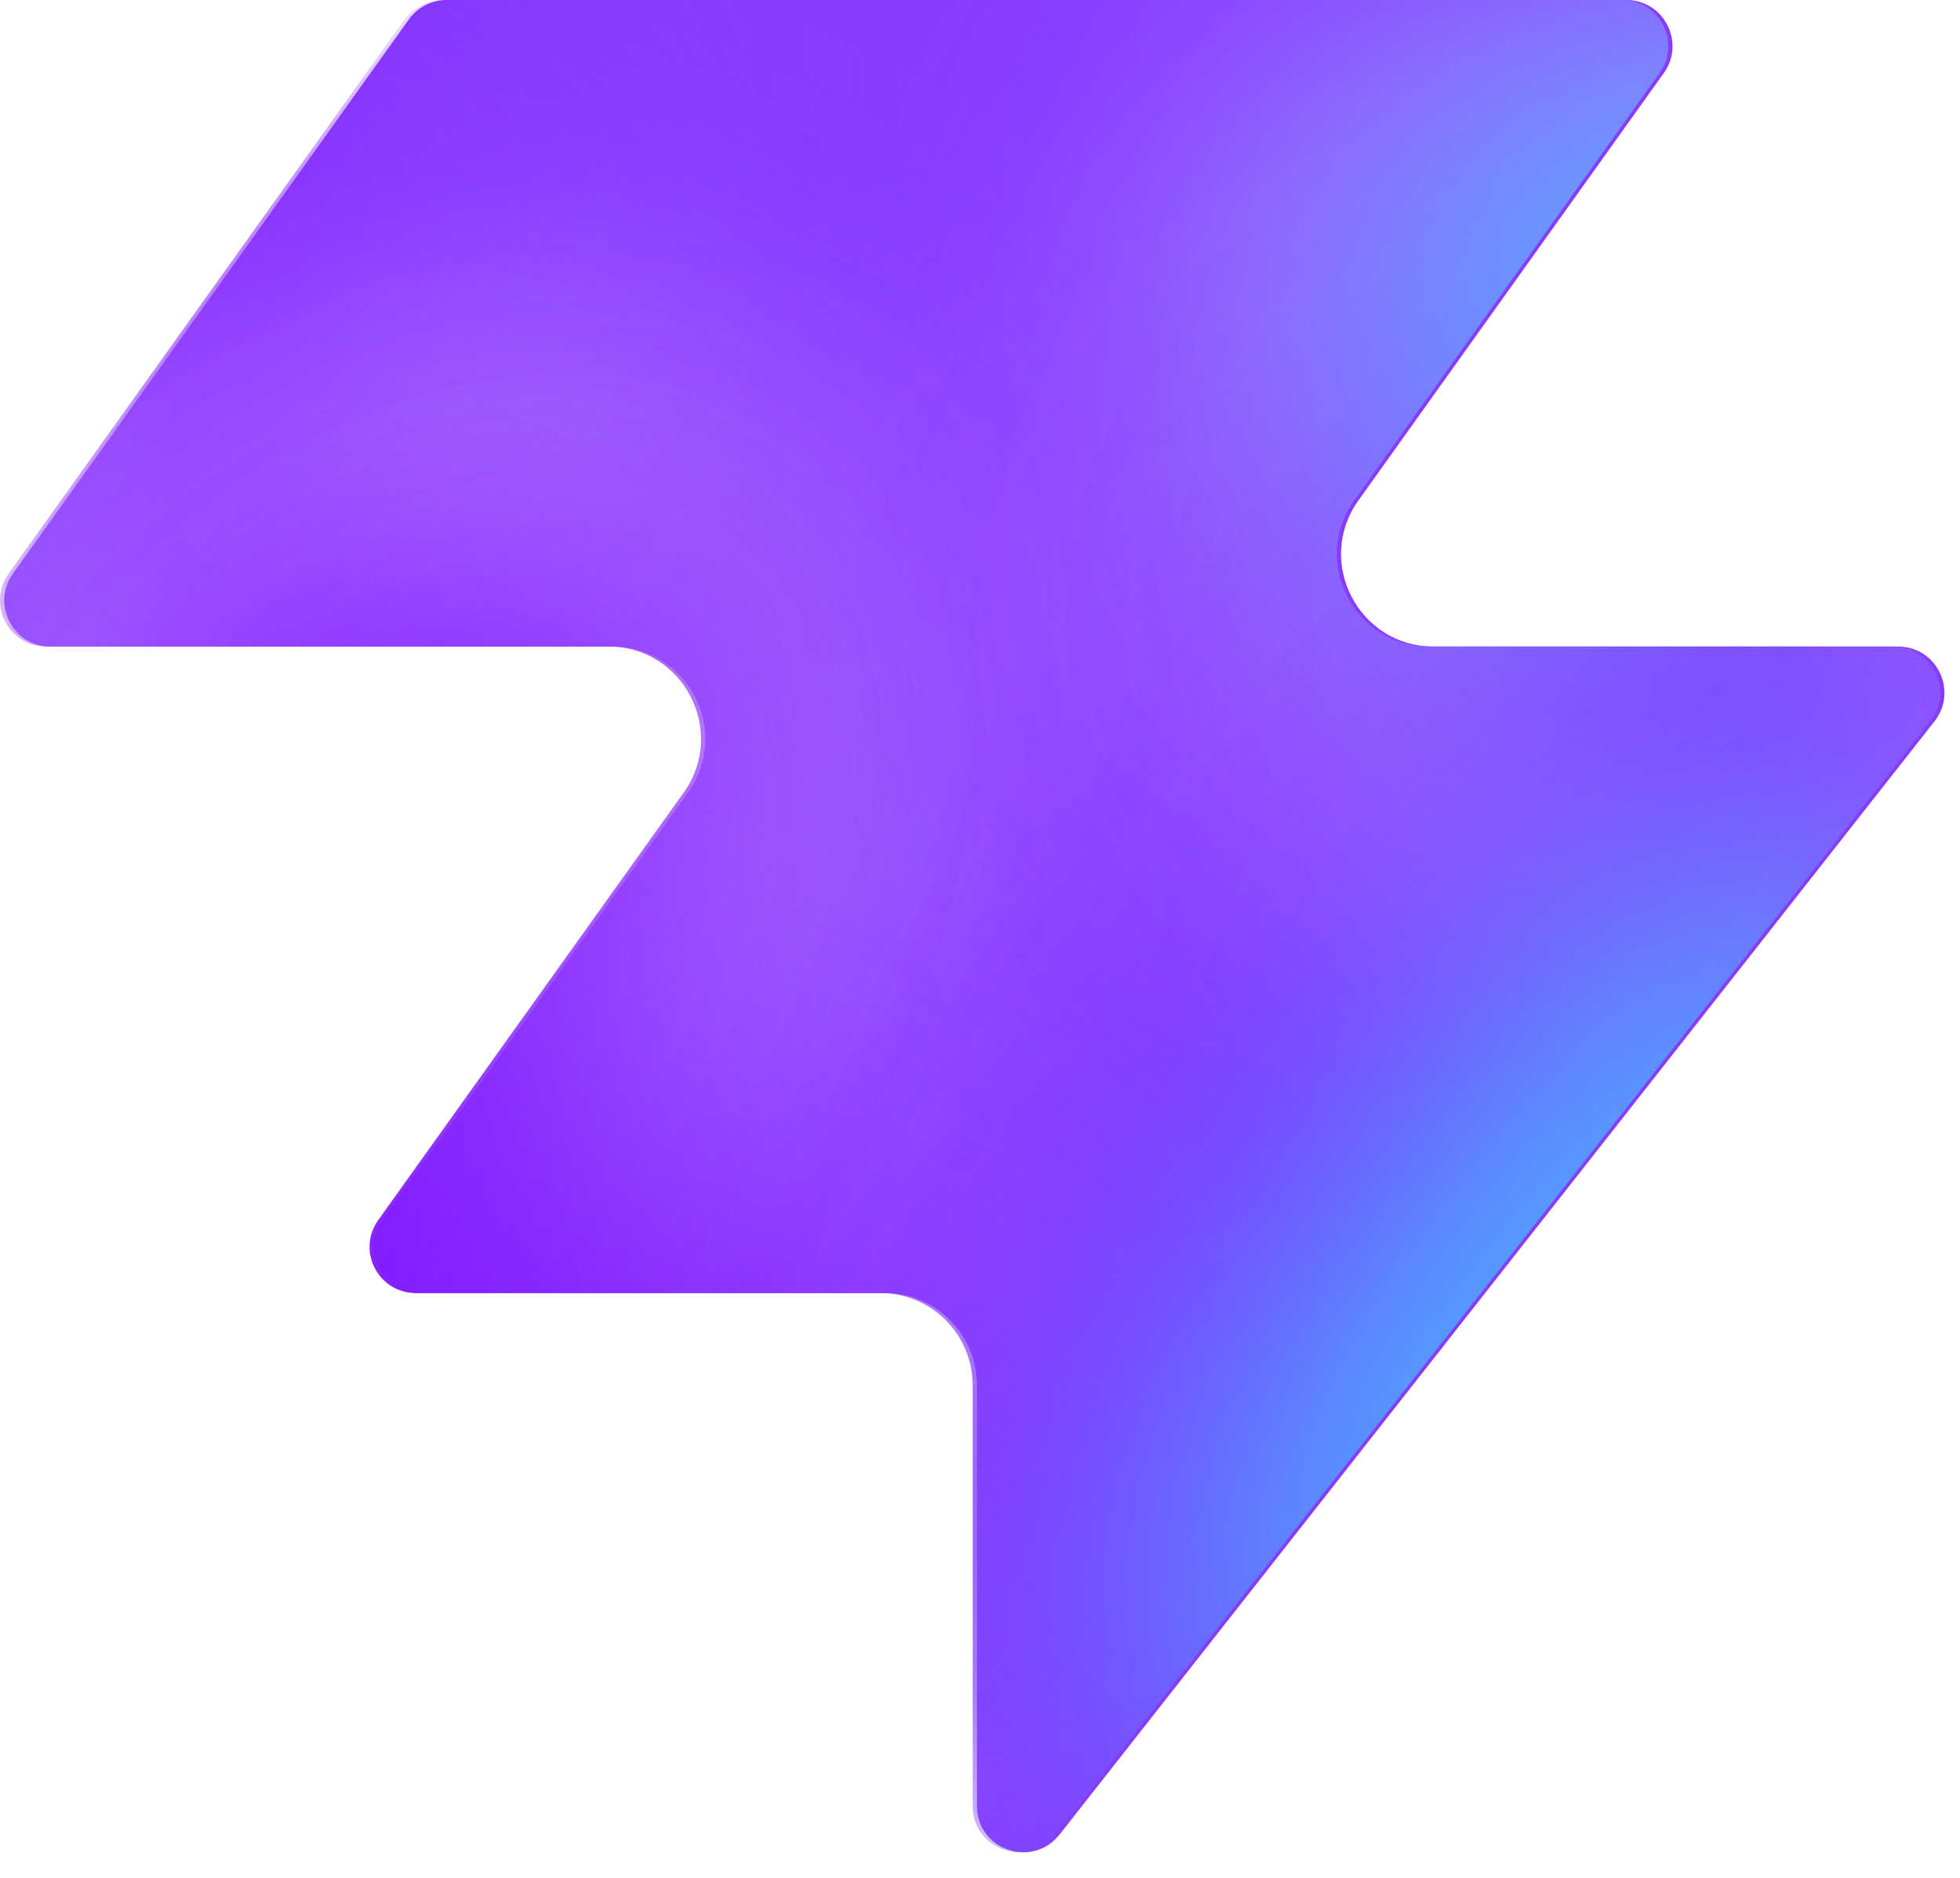
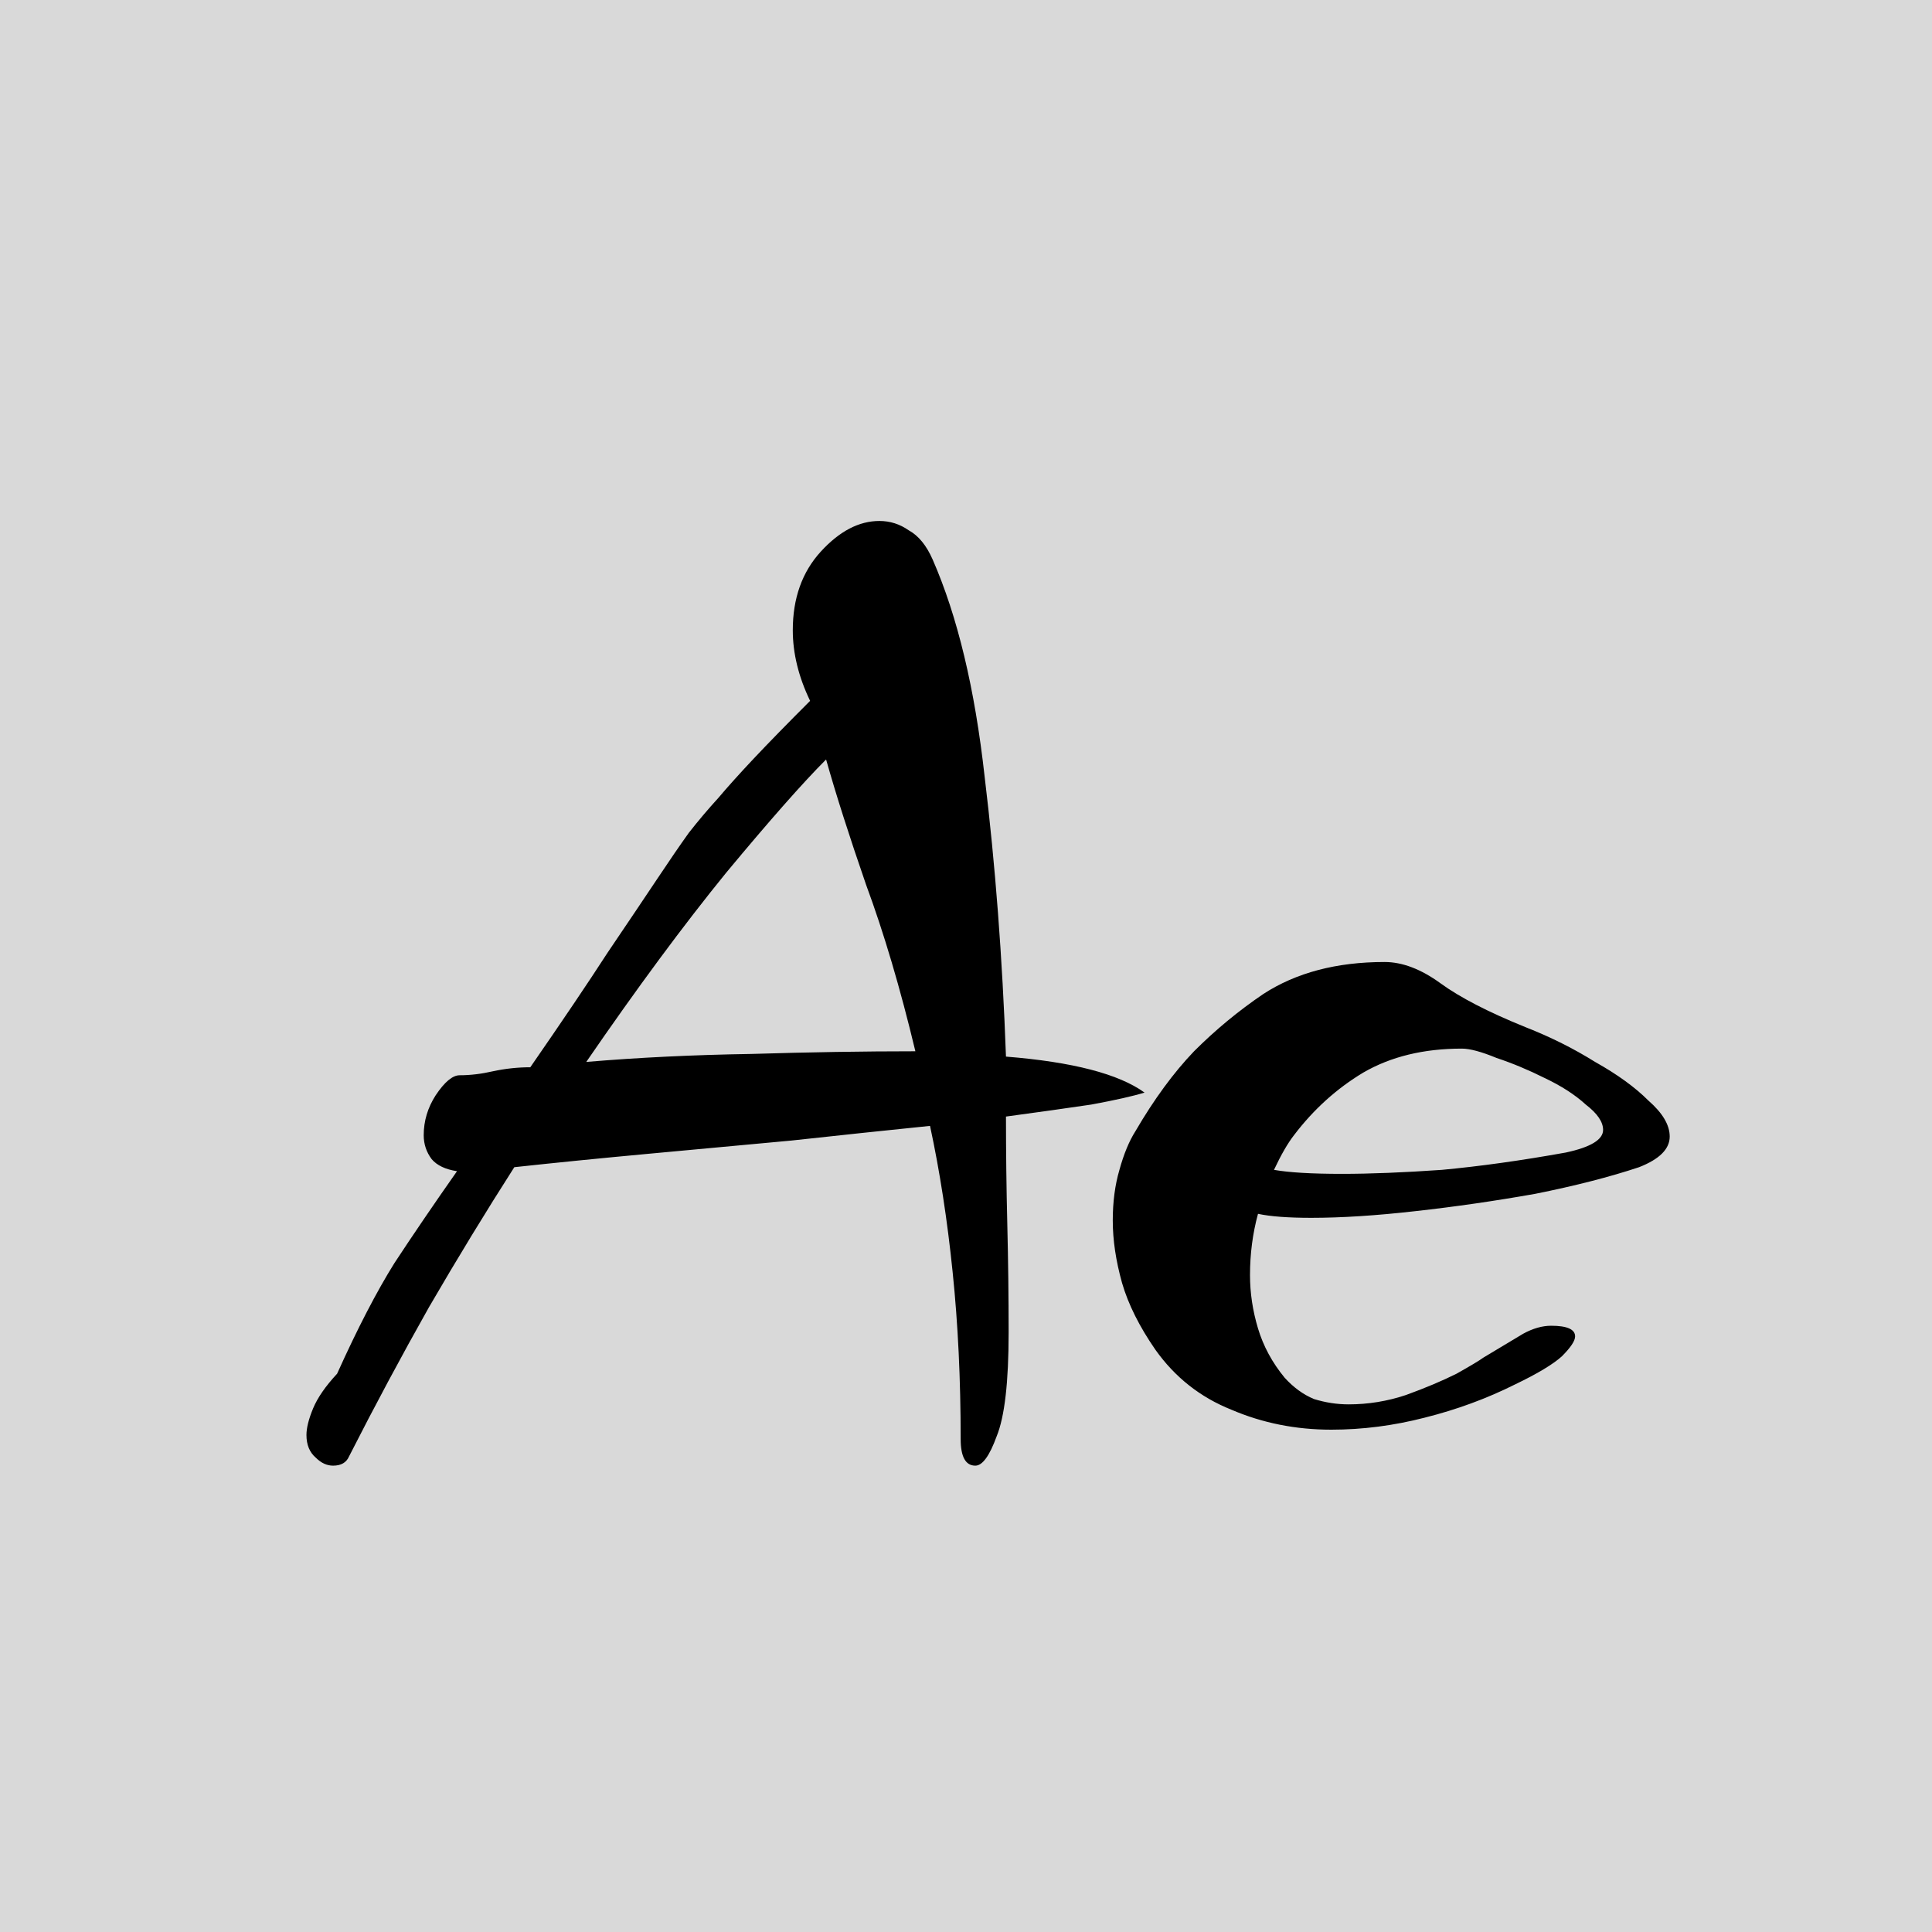
- <svg xmlns="http://www.w3.org/2000/svg" width="48" height="46" fill="none" viewBox="0 0 48 46">
-   <path fill="#863bff" d="M25.946 44.938c-.664.845-2.021.375-2.021-.698V33.937a2.26 2.26 0 0 0-2.262-2.262H10.287c-.92 0-1.456-1.04-.92-1.788l7.48-10.471c1.07-1.497 0-3.578-1.842-3.578H1.237c-.92 0-1.456-1.04-.92-1.788L10.013.474c.214-.297.556-.474.92-.474h28.894c.92 0 1.456 1.04.92 1.788l-7.48 10.471c-1.07 1.498 0 3.579 1.842 3.579h11.377c.943 0 1.473 1.088.89 1.83L25.947 44.94z" style="fill:#863bff;fill:color(display-p3 .525 .23 1);fill-opacity:1" />
-   <mask id="a" width="48" height="46" x="0" y="0" maskUnits="userSpaceOnUse" style="mask-type:alpha">
-     <path fill="#000" d="M25.842 44.938c-.664.844-2.021.375-2.021-.698V33.937a2.26 2.26 0 0 0-2.262-2.262H10.183c-.92 0-1.456-1.04-.92-1.788l7.48-10.471c1.07-1.498 0-3.579-1.842-3.579H1.133c-.92 0-1.456-1.04-.92-1.787L9.91.473c.214-.297.556-.474.92-.474h28.894c.92 0 1.456 1.04.92 1.788l-7.48 10.471c-1.07 1.498 0 3.578 1.842 3.578h11.377c.943 0 1.473 1.088.89 1.832L25.843 44.94z" style="fill:#000;fill-opacity:1" />
-   </mask>
-   <g mask="url(#a)">
-     <g filter="url(#b)">
-       <ellipse cx="5.508" cy="14.704" fill="#ede6ff" rx="5.508" ry="14.704" style="fill:#ede6ff;fill:color(display-p3 .927 .903 1);fill-opacity:1" transform="matrix(.00324 1 1 -.00324 -4.47 31.516)" />
-     </g>
-     <g filter="url(#c)">
-       <ellipse cx="10.399" cy="29.851" fill="#ede6ff" rx="10.399" ry="29.851" style="fill:#ede6ff;fill:color(display-p3 .927 .903 1);fill-opacity:1" transform="matrix(.00324 1 1 -.00324 -39.328 7.883)" />
-     </g>
-     <g filter="url(#d)">
-       <ellipse cx="5.508" cy="30.487" fill="#7e14ff" rx="5.508" ry="30.487" style="fill:#7e14ff;fill:color(display-p3 .492 .077 1);fill-opacity:1" transform="rotate(89.814 -25.913 -14.639)scale(1 -1)" />
-     </g>
-     <g filter="url(#e)">
-       <ellipse cx="5.508" cy="30.599" fill="#7e14ff" rx="5.508" ry="30.599" style="fill:#7e14ff;fill:color(display-p3 .492 .077 1);fill-opacity:1" transform="rotate(89.814 -32.644 -3.334)scale(1 -1)" />
-     </g>
-     <g filter="url(#f)">
-       <ellipse cx="5.508" cy="30.599" fill="#7e14ff" rx="5.508" ry="30.599" style="fill:#7e14ff;fill:color(display-p3 .492 .077 1);fill-opacity:1" transform="matrix(.00324 1 1 -.00324 -34.34 30.47)" />
-     </g>
-     <g filter="url(#g)">
-       <ellipse cx="14.072" cy="22.078" fill="#ede6ff" rx="14.072" ry="22.078" style="fill:#ede6ff;fill:color(display-p3 .927 .903 1);fill-opacity:1" transform="rotate(93.35 24.506 48.493)scale(-1 1)" />
-     </g>
-     <g filter="url(#h)">
-       <ellipse cx="3.47" cy="21.501" fill="#7e14ff" rx="3.47" ry="21.501" style="fill:#7e14ff;fill:color(display-p3 .492 .077 1);fill-opacity:1" transform="rotate(89.009 28.708 47.59)scale(-1 1)" />
-     </g>
-     <g filter="url(#i)">
-       <ellipse cx="3.47" cy="21.501" fill="#7e14ff" rx="3.47" ry="21.501" style="fill:#7e14ff;fill:color(display-p3 .492 .077 1);fill-opacity:1" transform="rotate(89.009 28.708 47.59)scale(-1 1)" />
-     </g>
-     <g filter="url(#j)">
-       <ellipse cx=".387" cy="8.972" fill="#7e14ff" rx="4.407" ry="29.108" style="fill:#7e14ff;fill:color(display-p3 .492 .077 1);fill-opacity:1" transform="rotate(39.51 .387 8.972)" />
-     </g>
-     <g filter="url(#k)">
-       <ellipse cx="47.523" cy="-6.092" fill="#7e14ff" rx="4.407" ry="29.108" style="fill:#7e14ff;fill:color(display-p3 .492 .077 1);fill-opacity:1" transform="rotate(37.892 47.523 -6.092)" />
-     </g>
-     <g filter="url(#l)">
-       <ellipse cx="41.412" cy="6.333" fill="#47bfff" rx="5.971" ry="9.665" style="fill:#47bfff;fill:color(display-p3 .28 .748 1);fill-opacity:1" transform="rotate(37.892 41.412 6.333)" />
-     </g>
-     <g filter="url(#m)">
-       <ellipse cx="-1.879" cy="38.332" fill="#7e14ff" rx="4.407" ry="29.108" style="fill:#7e14ff;fill:color(display-p3 .492 .077 1);fill-opacity:1" transform="rotate(37.892 -1.88 38.332)" />
-     </g>
-     <g filter="url(#n)">
-       <ellipse cx="-1.879" cy="38.332" fill="#7e14ff" rx="4.407" ry="29.108" style="fill:#7e14ff;fill:color(display-p3 .492 .077 1);fill-opacity:1" transform="rotate(37.892 -1.88 38.332)" />
-     </g>
-     <g filter="url(#o)">
-       <ellipse cx="35.651" cy="29.907" fill="#7e14ff" rx="4.407" ry="29.108" style="fill:#7e14ff;fill:color(display-p3 .492 .077 1);fill-opacity:1" transform="rotate(37.892 35.651 29.907)" />
-     </g>
-     <g filter="url(#p)">
-       <ellipse cx="38.418" cy="32.4" fill="#47bfff" rx="5.971" ry="15.297" style="fill:#47bfff;fill:color(display-p3 .28 .748 1);fill-opacity:1" transform="rotate(37.892 38.418 32.4)" />
-     </g>
-   </g>
-   <defs>
-     <filter id="b" width="60.045" height="41.654" x="-19.77" y="16.149" color-interpolation-filters="sRGB" filterUnits="userSpaceOnUse">
-       <feFlood flood-opacity="0" result="BackgroundImageFix" />
-       <feBlend in="SourceGraphic" in2="BackgroundImageFix" result="shape" />
-       <feGaussianBlur result="effect1_foregroundBlur_2002_17158" stdDeviation="7.659" />
-     </filter>
-     <filter id="c" width="90.34" height="51.437" x="-54.613" y="-7.533" color-interpolation-filters="sRGB" filterUnits="userSpaceOnUse">
-       <feFlood flood-opacity="0" result="BackgroundImageFix" />
-       <feBlend in="SourceGraphic" in2="BackgroundImageFix" result="shape" />
-       <feGaussianBlur result="effect1_foregroundBlur_2002_17158" stdDeviation="7.659" />
-     </filter>
-     <filter id="d" width="79.355" height="29.4" x="-49.64" y="2.03" color-interpolation-filters="sRGB" filterUnits="userSpaceOnUse">
-       <feFlood flood-opacity="0" result="BackgroundImageFix" />
-       <feBlend in="SourceGraphic" in2="BackgroundImageFix" result="shape" />
-       <feGaussianBlur result="effect1_foregroundBlur_2002_17158" stdDeviation="4.596" />
-     </filter>
-     <filter id="e" width="79.579" height="29.4" x="-45.045" y="20.029" color-interpolation-filters="sRGB" filterUnits="userSpaceOnUse">
-       <feFlood flood-opacity="0" result="BackgroundImageFix" />
-       <feBlend in="SourceGraphic" in2="BackgroundImageFix" result="shape" />
-       <feGaussianBlur result="effect1_foregroundBlur_2002_17158" stdDeviation="4.596" />
-     </filter>
-     <filter id="f" width="79.579" height="29.4" x="-43.513" y="21.178" color-interpolation-filters="sRGB" filterUnits="userSpaceOnUse">
-       <feFlood flood-opacity="0" result="BackgroundImageFix" />
-       <feBlend in="SourceGraphic" in2="BackgroundImageFix" result="shape" />
-       <feGaussianBlur result="effect1_foregroundBlur_2002_17158" stdDeviation="4.596" />
-     </filter>
-     <filter id="g" width="74.749" height="58.852" x="15.756" y="-17.901" color-interpolation-filters="sRGB" filterUnits="userSpaceOnUse">
-       <feFlood flood-opacity="0" result="BackgroundImageFix" />
-       <feBlend in="SourceGraphic" in2="BackgroundImageFix" result="shape" />
-       <feGaussianBlur result="effect1_foregroundBlur_2002_17158" stdDeviation="7.659" />
-     </filter>
-     <filter id="h" width="61.377" height="25.362" x="23.548" y="2.284" color-interpolation-filters="sRGB" filterUnits="userSpaceOnUse">
-       <feFlood flood-opacity="0" result="BackgroundImageFix" />
-       <feBlend in="SourceGraphic" in2="BackgroundImageFix" result="shape" />
-       <feGaussianBlur result="effect1_foregroundBlur_2002_17158" stdDeviation="4.596" />
-     </filter>
-     <filter id="i" width="61.377" height="25.362" x="23.548" y="2.284" color-interpolation-filters="sRGB" filterUnits="userSpaceOnUse">
-       <feFlood flood-opacity="0" result="BackgroundImageFix" />
-       <feBlend in="SourceGraphic" in2="BackgroundImageFix" result="shape" />
-       <feGaussianBlur result="effect1_foregroundBlur_2002_17158" stdDeviation="4.596" />
-     </filter>
-     <filter id="j" width="56.045" height="63.649" x="-27.636" y="-22.853" color-interpolation-filters="sRGB" filterUnits="userSpaceOnUse">
-       <feFlood flood-opacity="0" result="BackgroundImageFix" />
-       <feBlend in="SourceGraphic" in2="BackgroundImageFix" result="shape" />
-       <feGaussianBlur result="effect1_foregroundBlur_2002_17158" stdDeviation="4.596" />
-     </filter>
-     <filter id="k" width="54.814" height="64.646" x="20.116" y="-38.415" color-interpolation-filters="sRGB" filterUnits="userSpaceOnUse">
-       <feFlood flood-opacity="0" result="BackgroundImageFix" />
-       <feBlend in="SourceGraphic" in2="BackgroundImageFix" result="shape" />
-       <feGaussianBlur result="effect1_foregroundBlur_2002_17158" stdDeviation="4.596" />
-     </filter>
-     <filter id="l" width="33.541" height="35.313" x="24.641" y="-11.323" color-interpolation-filters="sRGB" filterUnits="userSpaceOnUse">
-       <feFlood flood-opacity="0" result="BackgroundImageFix" />
-       <feBlend in="SourceGraphic" in2="BackgroundImageFix" result="shape" />
-       <feGaussianBlur result="effect1_foregroundBlur_2002_17158" stdDeviation="4.596" />
-     </filter>
-     <filter id="m" width="54.814" height="64.646" x="-29.286" y="6.009" color-interpolation-filters="sRGB" filterUnits="userSpaceOnUse">
-       <feFlood flood-opacity="0" result="BackgroundImageFix" />
-       <feBlend in="SourceGraphic" in2="BackgroundImageFix" result="shape" />
-       <feGaussianBlur result="effect1_foregroundBlur_2002_17158" stdDeviation="4.596" />
-     </filter>
-     <filter id="n" width="54.814" height="64.646" x="-29.286" y="6.009" color-interpolation-filters="sRGB" filterUnits="userSpaceOnUse">
-       <feFlood flood-opacity="0" result="BackgroundImageFix" />
-       <feBlend in="SourceGraphic" in2="BackgroundImageFix" result="shape" />
-       <feGaussianBlur result="effect1_foregroundBlur_2002_17158" stdDeviation="4.596" />
-     </filter>
-     <filter id="o" width="54.814" height="64.646" x="8.244" y="-2.416" color-interpolation-filters="sRGB" filterUnits="userSpaceOnUse">
-       <feFlood flood-opacity="0" result="BackgroundImageFix" />
-       <feBlend in="SourceGraphic" in2="BackgroundImageFix" result="shape" />
-       <feGaussianBlur result="effect1_foregroundBlur_2002_17158" stdDeviation="4.596" />
-     </filter>
-     <filter id="p" width="39.409" height="43.623" x="18.713" y="10.588" color-interpolation-filters="sRGB" filterUnits="userSpaceOnUse">
-       <feFlood flood-opacity="0" result="BackgroundImageFix" />
-       <feBlend in="SourceGraphic" in2="BackgroundImageFix" result="shape" />
-       <feGaussianBlur result="effect1_foregroundBlur_2002_17158" stdDeviation="4.596" />
-     </filter>
-   </defs>
+ <svg xmlns="http://www.w3.org/2000/svg" width="58" height="58" viewBox="0 0 58 58" fill="none">
+   <rect width="58" height="58" fill="#D9D9D9" />
+   <path d="M10 44C9.813 44 9.64 43.92 9.48 43.76C9.293 43.6 9.2 43.373 9.2 43.08C9.2 42.867 9.267 42.6 9.4 42.28C9.533 41.96 9.773 41.613 10.12 41.24C10.733 39.88 11.307 38.773 11.84 37.92C12.4 37.067 13.027 36.147 13.72 35.16C13.373 35.107 13.12 34.987 12.96 34.8C12.8 34.587 12.72 34.347 12.72 34.08C12.72 33.653 12.84 33.253 13.08 32.88C13.347 32.48 13.587 32.28 13.8 32.28C14.12 32.28 14.453 32.24 14.8 32.16C15.173 32.08 15.547 32.04 15.92 32.04C16.88 30.653 17.653 29.507 18.24 28.6C18.853 27.693 19.347 26.96 19.72 26.4C20.093 25.84 20.413 25.373 20.68 25C20.973 24.627 21.267 24.28 21.56 23.96C21.853 23.613 22.213 23.213 22.64 22.76C23.067 22.307 23.627 21.733 24.32 21.04C23.973 20.32 23.8 19.613 23.8 18.92C23.8 17.96 24.08 17.173 24.64 16.56C25.2 15.947 25.787 15.64 26.4 15.64C26.72 15.64 27.013 15.733 27.28 15.92C27.573 16.08 27.813 16.373 28 16.8C28.747 18.507 29.267 20.68 29.56 23.32C29.88 25.96 30.093 28.76 30.2 31.72C32.2 31.88 33.587 32.24 34.36 32.8C34.013 32.907 33.48 33.027 32.76 33.16C32.04 33.267 31.187 33.387 30.2 33.52C30.2 34.587 30.213 35.667 30.24 36.76C30.267 37.853 30.28 38.933 30.28 40C30.28 41.493 30.16 42.533 29.92 43.12C29.707 43.707 29.493 44 29.28 44C28.987 44 28.84 43.733 28.84 43.2C28.84 41.413 28.76 39.747 28.6 38.2C28.44 36.627 28.213 35.16 27.92 33.8C26.613 33.933 25.227 34.08 23.76 34.24C22.32 34.373 20.88 34.507 19.44 34.64C18 34.773 16.667 34.907 15.44 35.04C14.587 36.373 13.733 37.773 12.88 39.24C12.053 40.707 11.253 42.2 10.48 43.72C10.4 43.907 10.24 44 10 44ZM17.6 31.88C19.173 31.747 20.827 31.667 22.56 31.64C24.293 31.587 25.933 31.56 27.48 31.56C27.027 29.667 26.533 28 26 26.56C25.493 25.093 25.093 23.84 24.8 22.8C24.107 23.493 23.107 24.627 21.8 26.2C20.52 27.773 19.12 29.667 17.6 31.88ZM39.966 42.92C38.899 42.92 37.899 42.72 36.966 42.32C36.033 41.947 35.273 41.347 34.686 40.52C34.206 39.827 33.873 39.16 33.686 38.52C33.499 37.853 33.406 37.227 33.406 36.64C33.406 36.08 33.473 35.573 33.606 35.12C33.739 34.64 33.899 34.253 34.086 33.96C34.646 33 35.233 32.2 35.846 31.56C36.486 30.92 37.179 30.347 37.926 29.84C38.913 29.2 40.126 28.88 41.566 28.88C42.099 28.88 42.659 29.093 43.246 29.52C43.833 29.947 44.686 30.387 45.806 30.84C46.553 31.133 47.246 31.48 47.886 31.88C48.553 32.253 49.086 32.64 49.486 33.04C49.913 33.413 50.126 33.773 50.126 34.12C50.126 34.493 49.819 34.8 49.206 35.04C48.326 35.333 47.286 35.6 46.086 35.84C44.886 36.053 43.686 36.227 42.486 36.36C41.313 36.493 40.273 36.56 39.366 36.56C38.673 36.56 38.139 36.52 37.766 36.44C37.606 37.027 37.526 37.64 37.526 38.28C37.526 38.813 37.606 39.347 37.766 39.88C37.926 40.413 38.193 40.907 38.566 41.36C38.833 41.653 39.126 41.867 39.446 42C39.793 42.107 40.139 42.16 40.486 42.16C41.073 42.16 41.646 42.067 42.206 41.88C42.793 41.667 43.299 41.453 43.726 41.24C44.153 41 44.419 40.84 44.526 40.76C45.059 40.44 45.459 40.2 45.726 40.04C46.019 39.88 46.299 39.8 46.566 39.8C47.046 39.8 47.286 39.907 47.286 40.12C47.286 40.253 47.153 40.453 46.886 40.72C46.619 40.96 46.153 41.24 45.486 41.56C44.633 41.987 43.726 42.32 42.766 42.56C41.833 42.8 40.899 42.92 39.966 42.92ZM40.286 35.24C41.139 35.24 42.139 35.2 43.286 35.12C44.433 35.013 45.673 34.84 47.006 34.6C47.753 34.44 48.126 34.213 48.126 33.92C48.126 33.68 47.953 33.427 47.606 33.16C47.286 32.867 46.873 32.6 46.366 32.36C45.886 32.12 45.406 31.92 44.926 31.76C44.473 31.573 44.126 31.48 43.886 31.48C42.739 31.48 41.753 31.72 40.926 32.2C40.126 32.68 39.433 33.307 38.846 34.08C38.659 34.32 38.459 34.667 38.246 35.12C38.699 35.2 39.379 35.24 40.286 35.24Z" fill="black" />
</svg>
